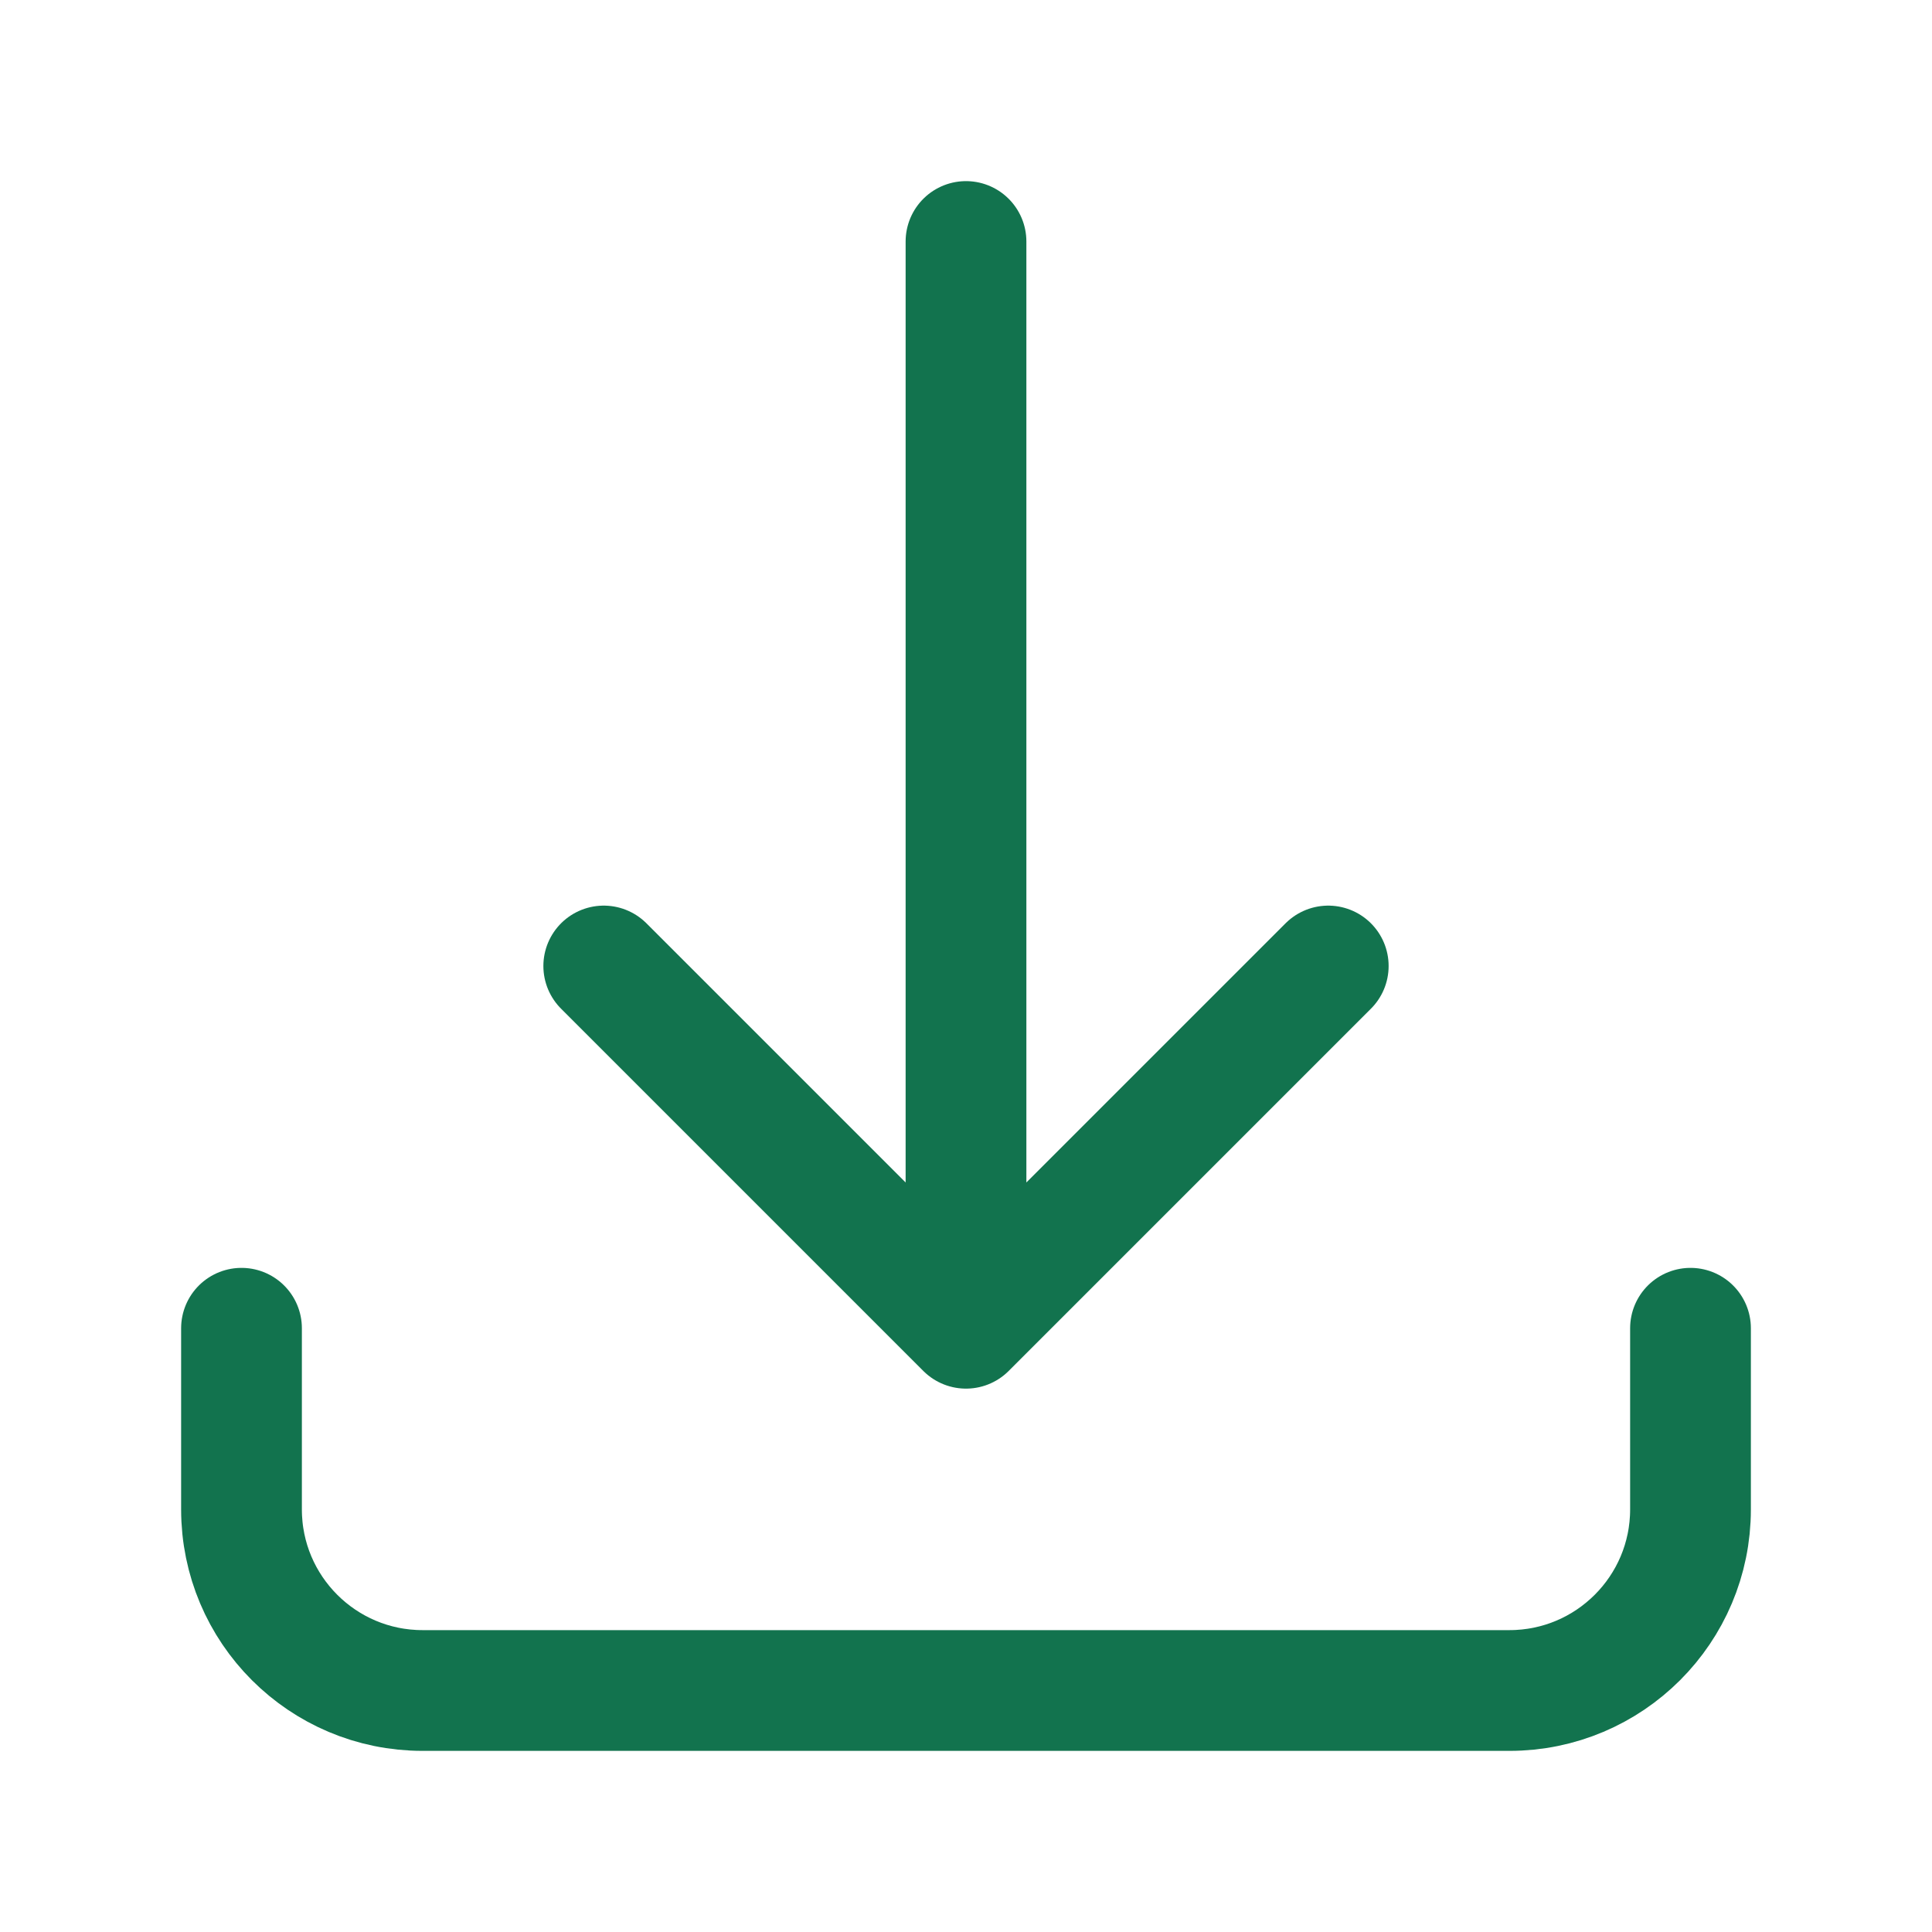
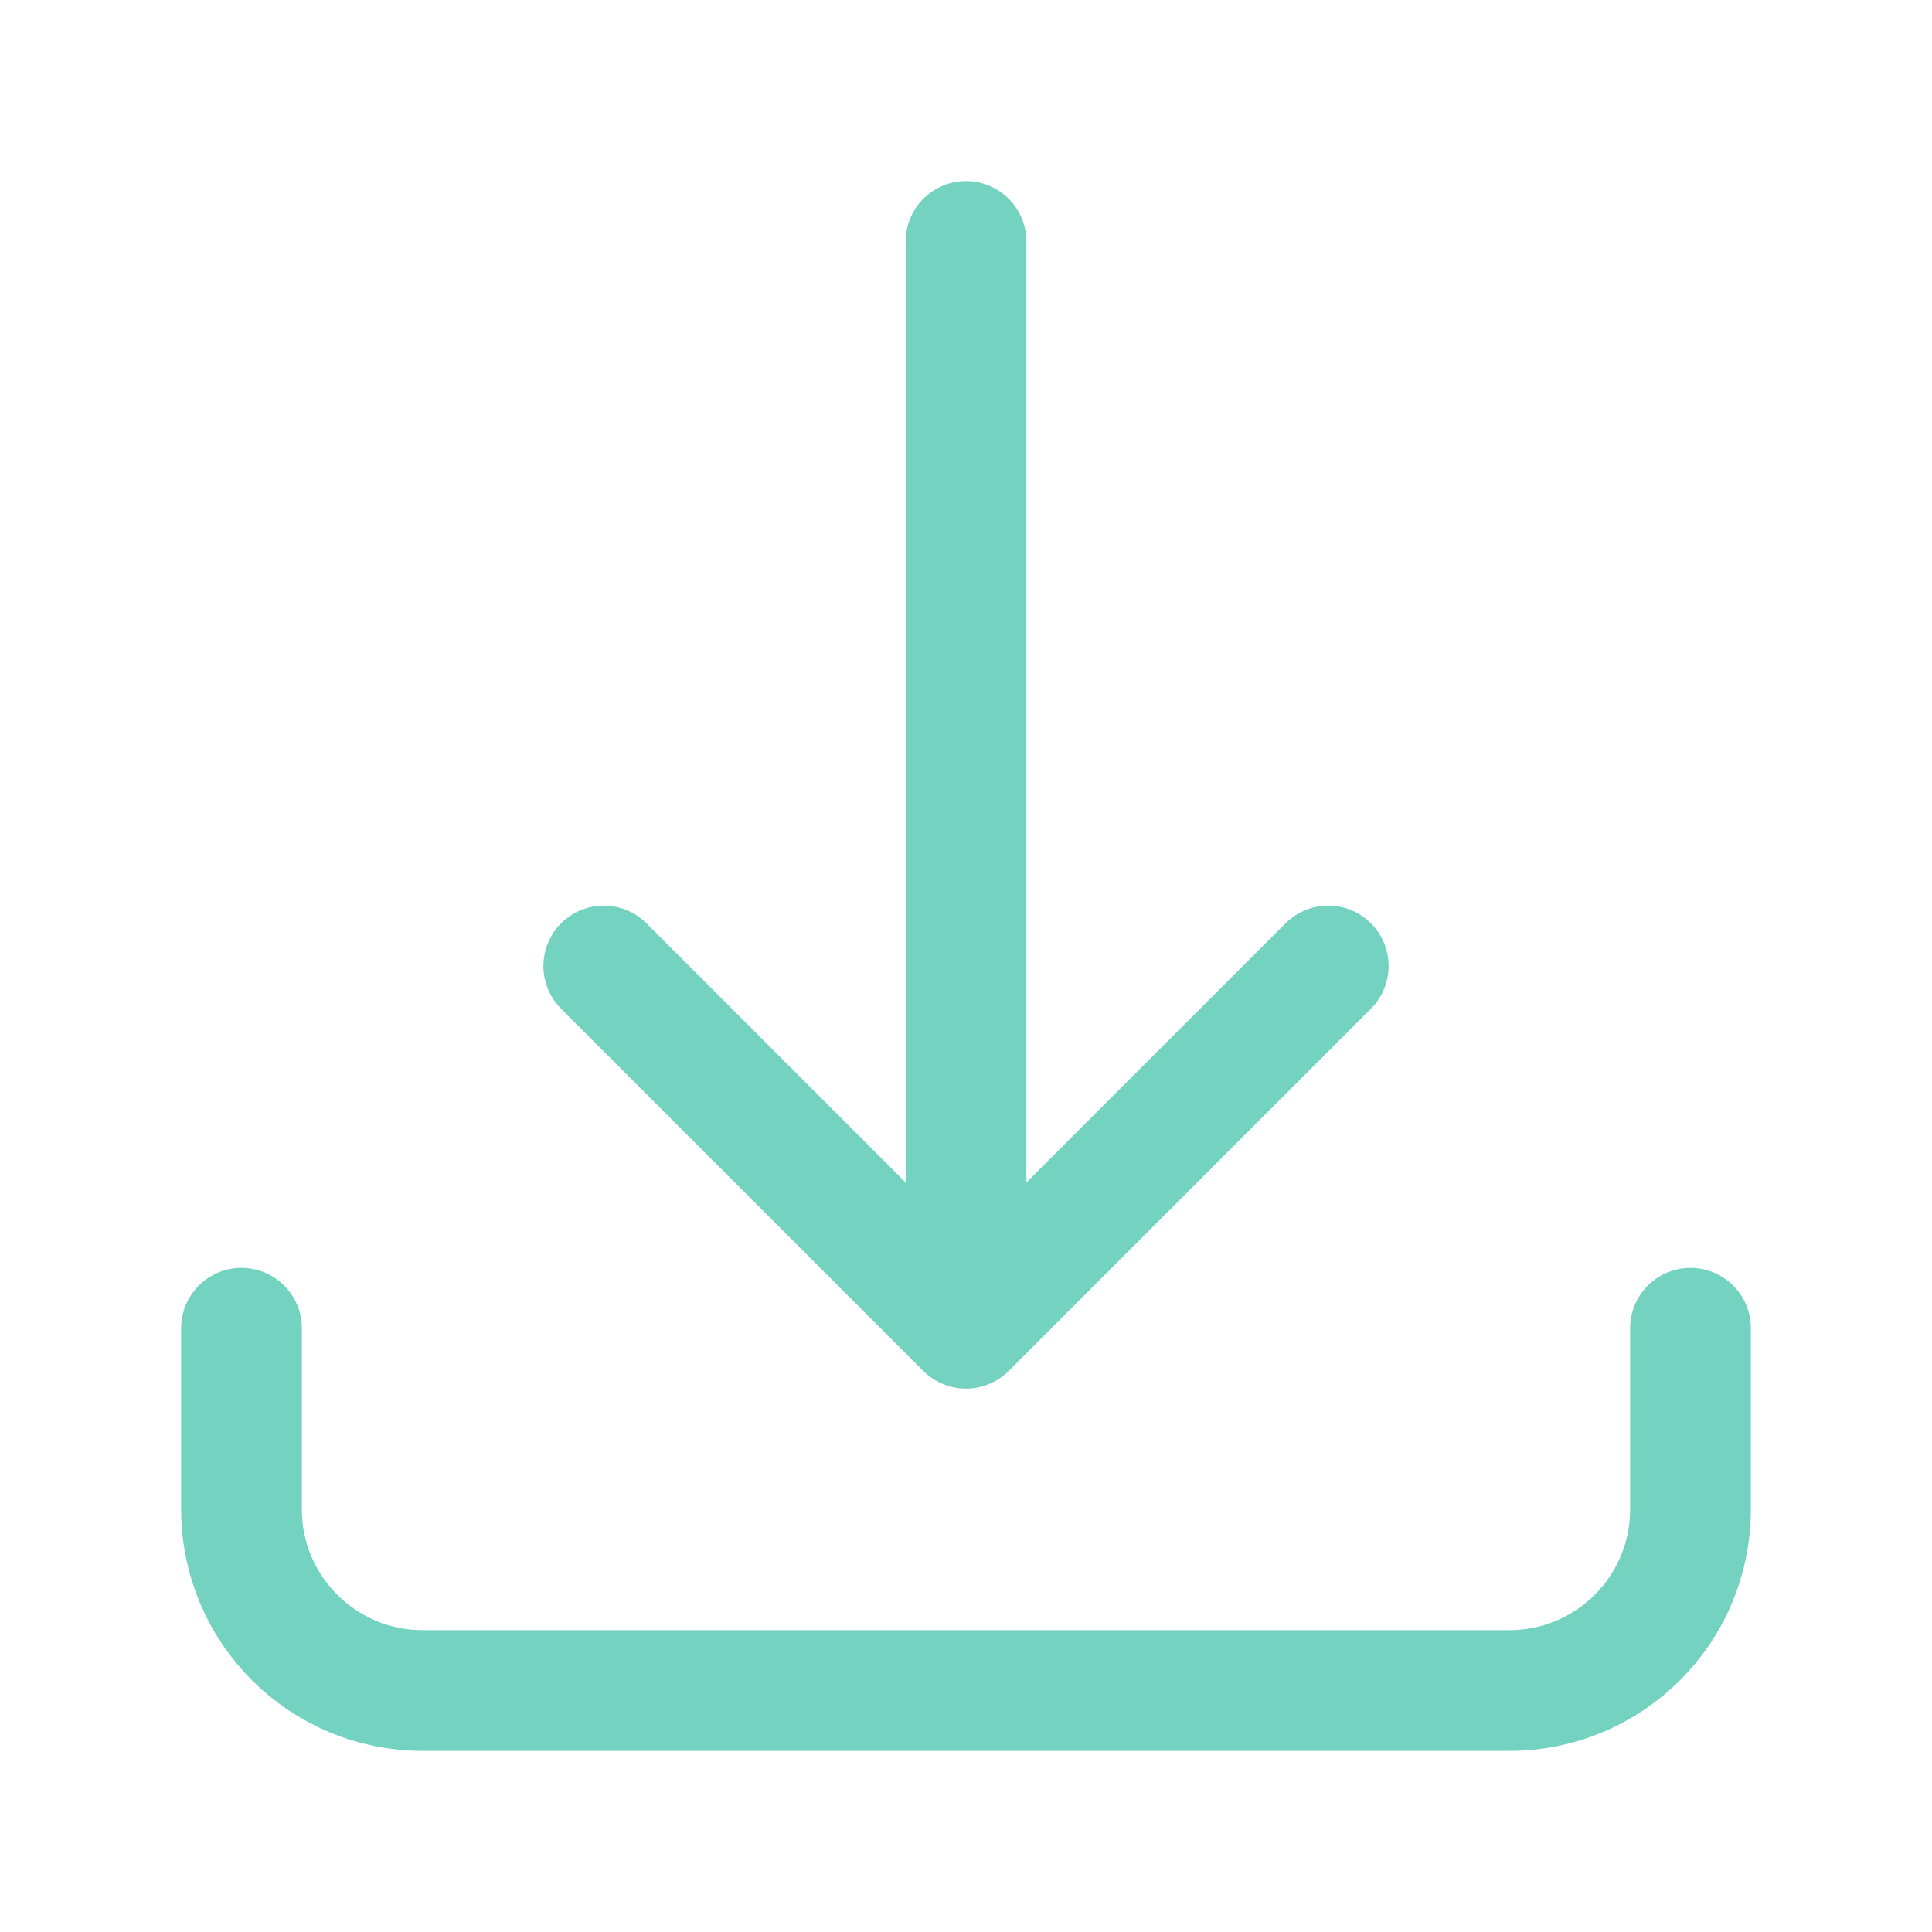
- <svg xmlns="http://www.w3.org/2000/svg" fill="none" viewBox="0 0 24 24" stroke-width="1.5" stroke="#12734e" aria-hidden="true" data-slot="icon">
+ <svg xmlns="http://www.w3.org/2000/svg" fill="none" viewBox="0 0 24 24" stroke-width="1.5" stroke="#74d3c0" aria-hidden="true" data-slot="icon">
  <path stroke-linecap="round" stroke-linejoin="round" d="M3 16.5v2.25A2.25 2.25 0 0 0 5.25 21h13.5A2.25 2.25 0 0 0 21 18.75V16.5M16.5 12 12 16.5m0 0L7.5 12m4.5 4.5V3" />
</svg>
